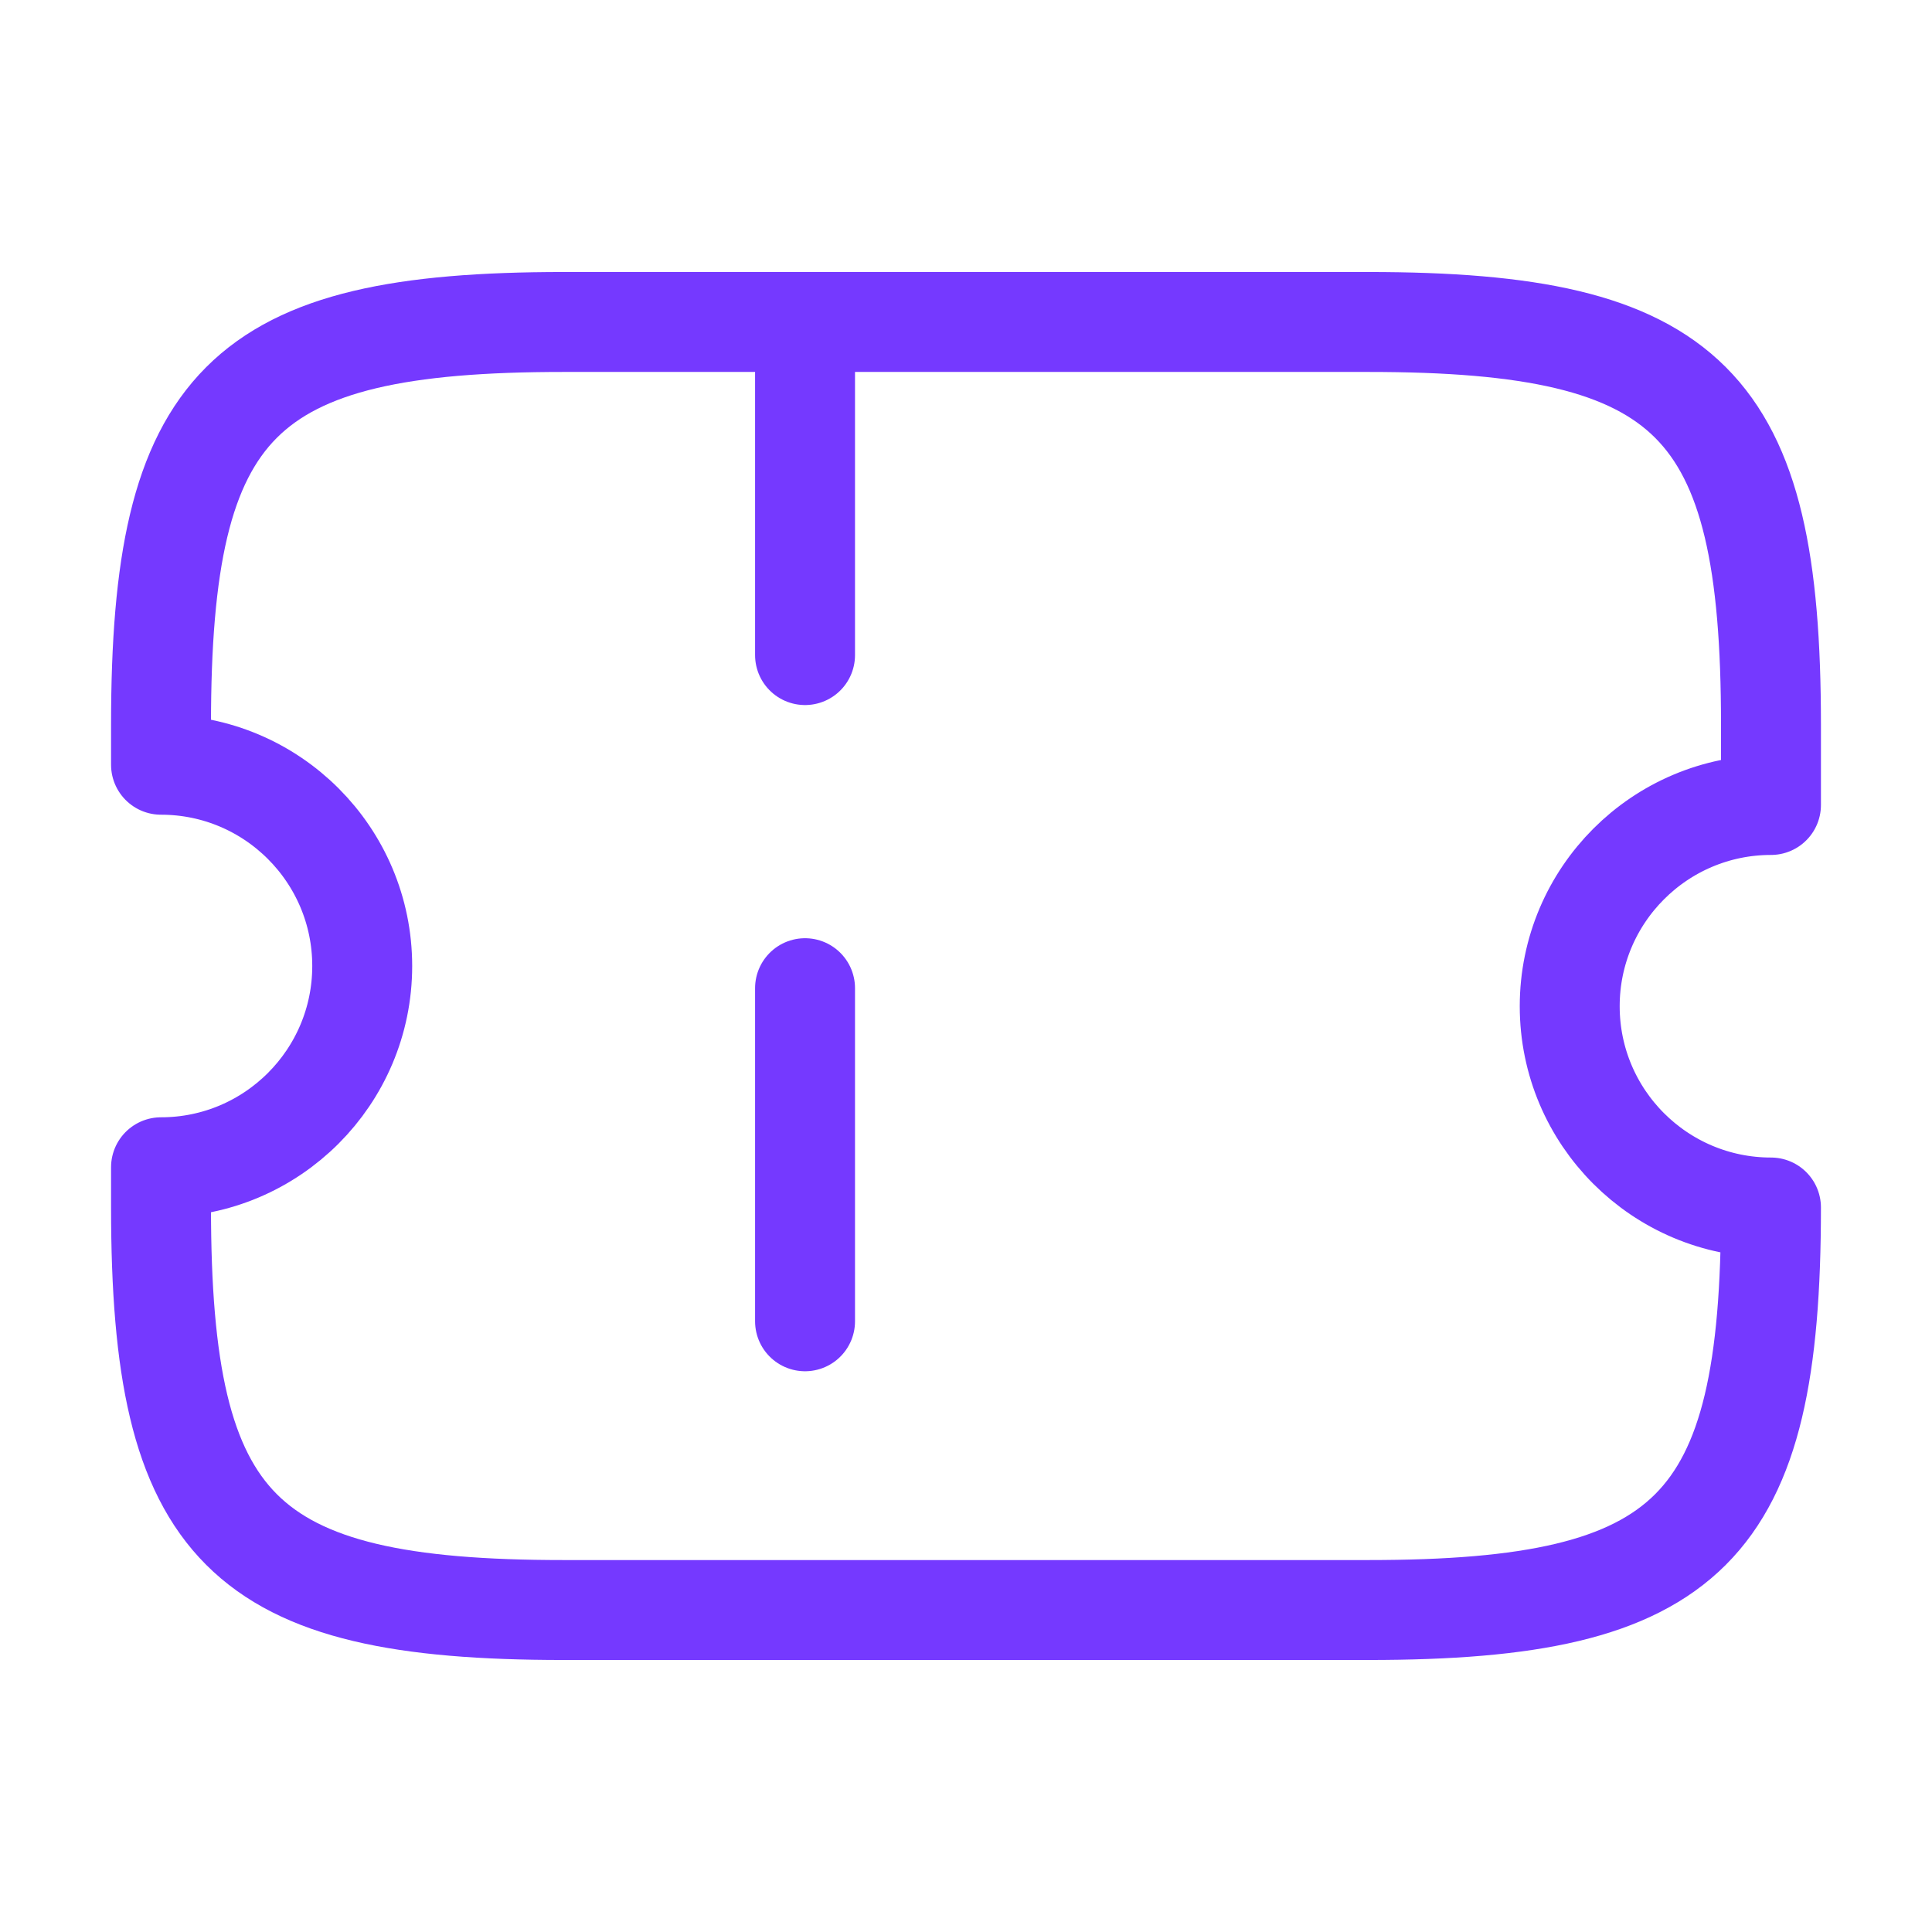
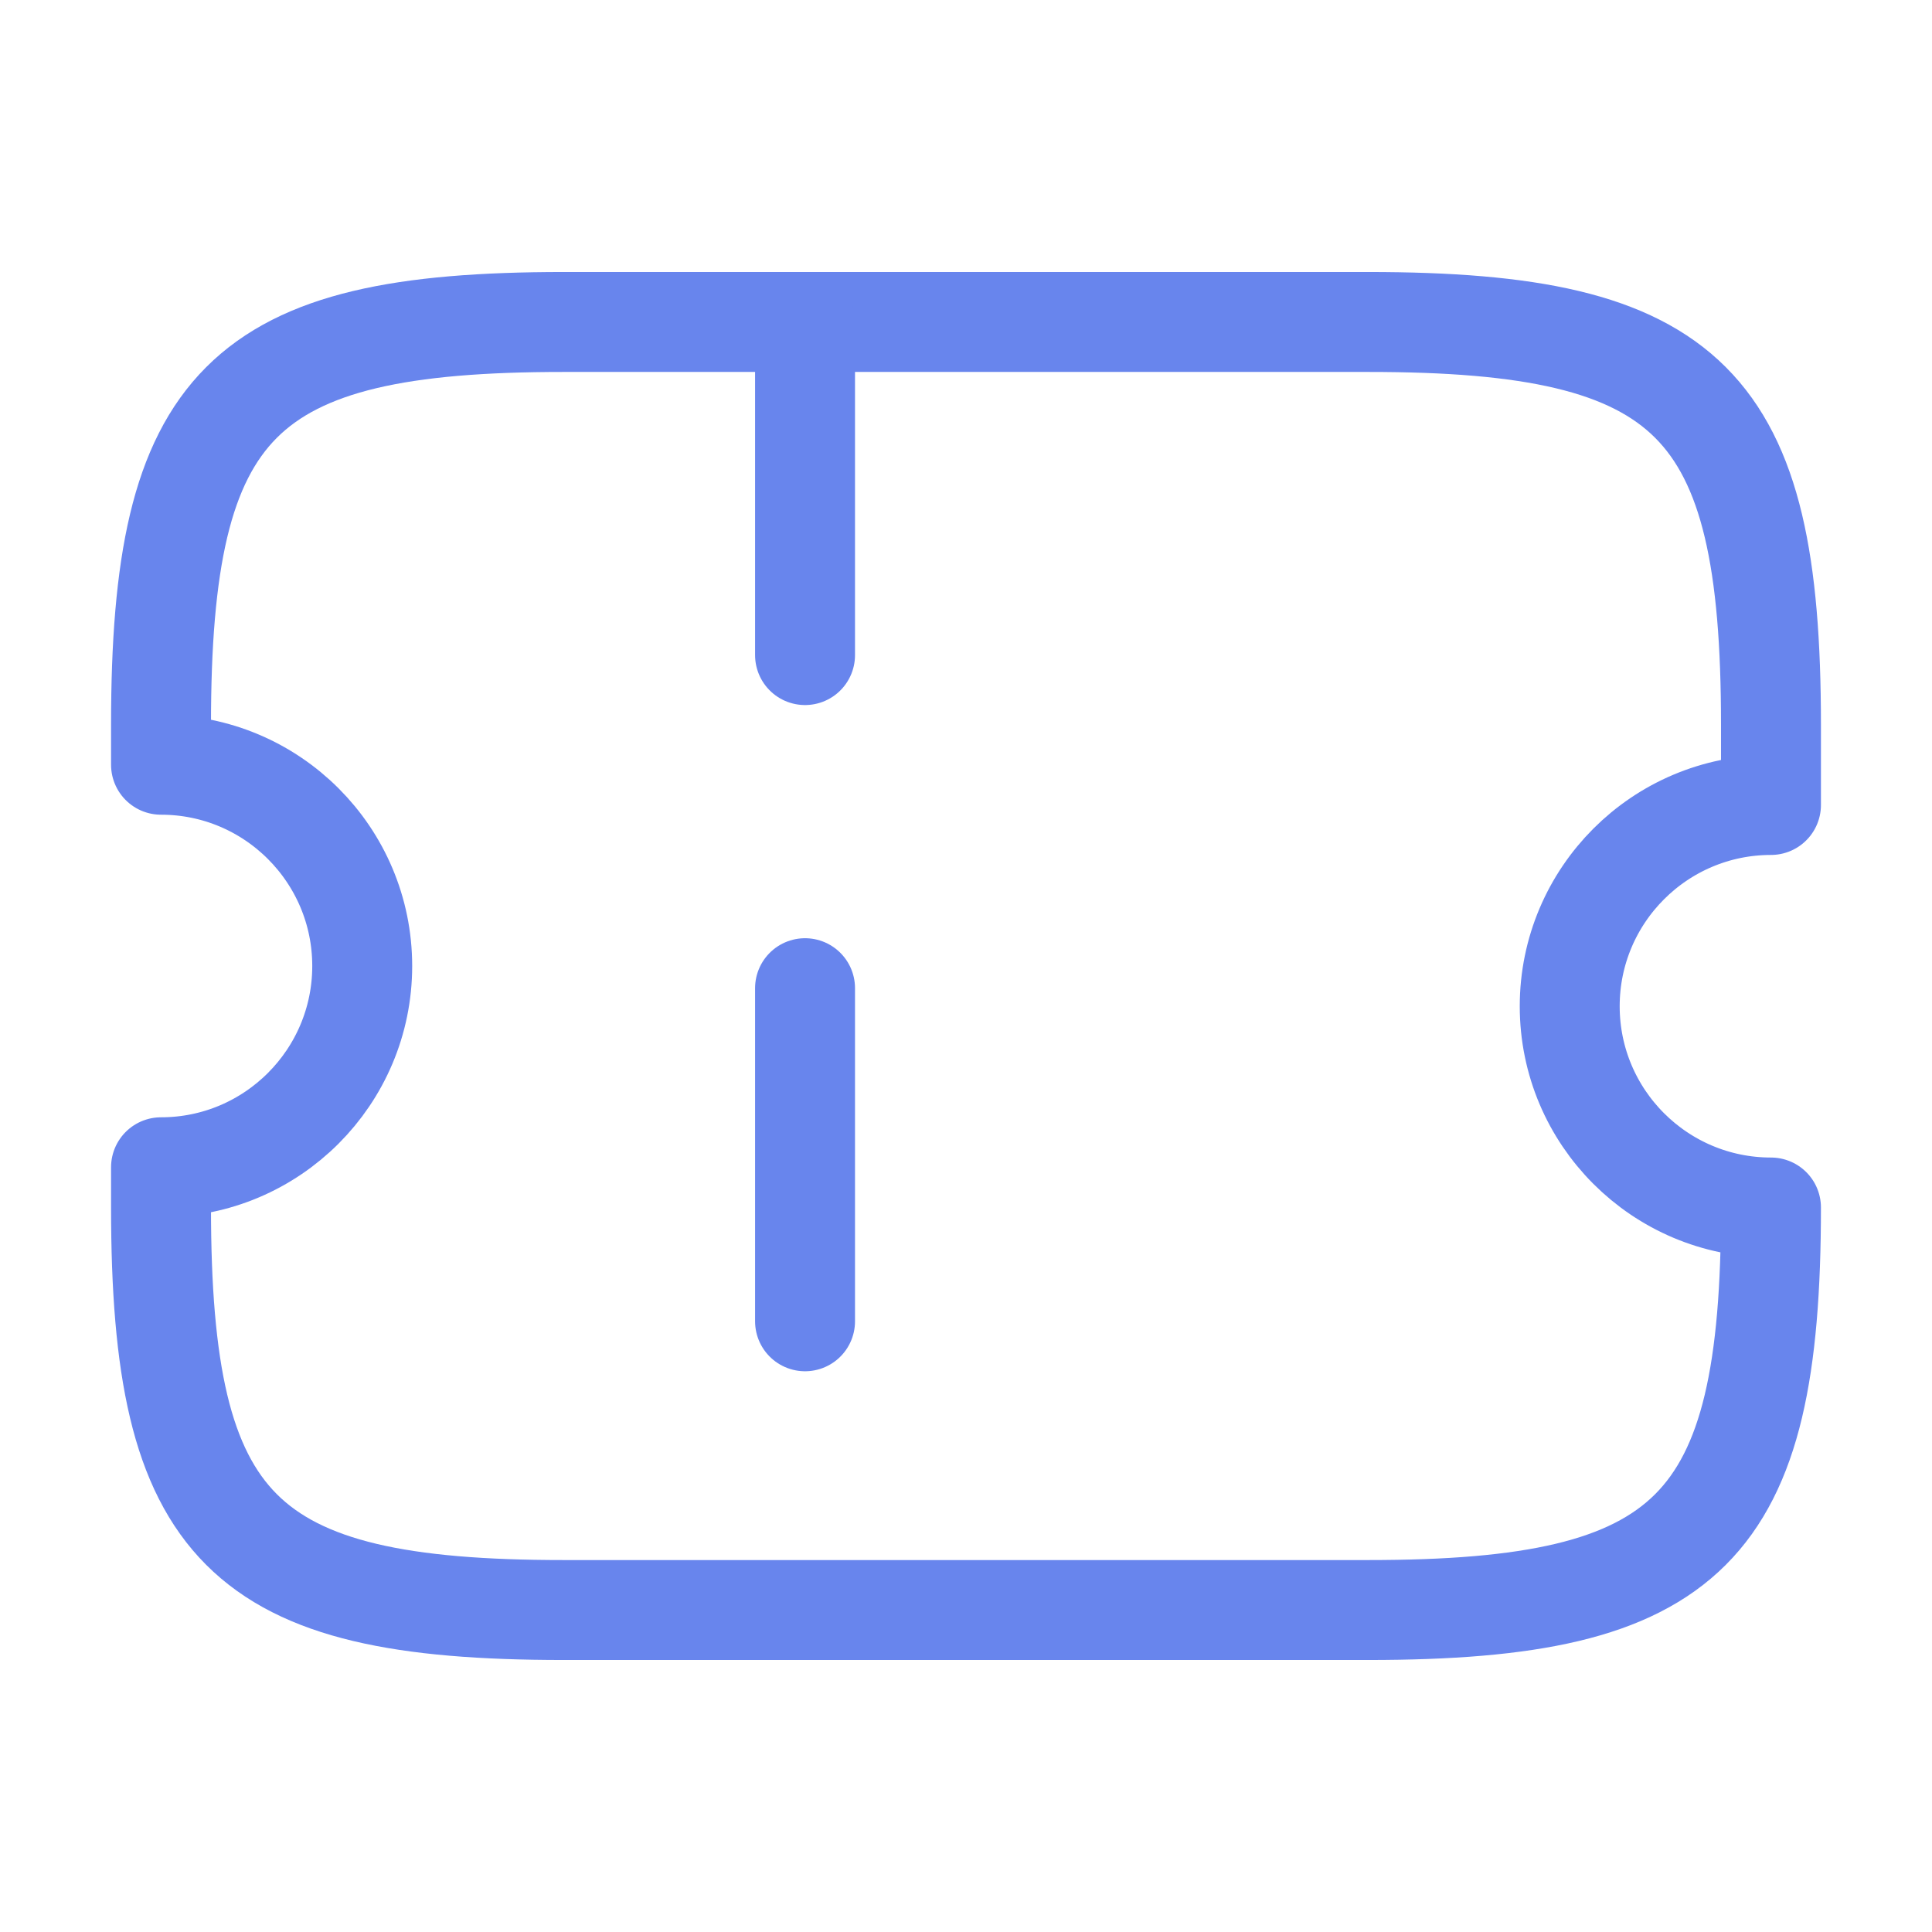
<svg xmlns="http://www.w3.org/2000/svg" width="29" height="29" viewBox="0 0 29 29" fill="none">
-   <path d="M23.562 15.104C23.562 13.437 24.916 12.083 26.583 12.083V10.875C26.583 6.042 25.375 4.833 20.541 4.833H8.458C3.625 4.833 2.417 6.042 2.417 10.875V11.479C4.084 11.479 5.437 12.832 5.437 14.5C5.437 16.167 4.084 17.521 2.417 17.521V18.125C2.417 22.958 3.625 24.167 8.458 24.167H20.541C25.375 24.167 26.583 22.958 26.583 18.125C24.916 18.125 23.562 16.772 23.562 15.104Z" stroke="#7539FF" stroke-width="1.5" stroke-linecap="round" stroke-linejoin="round" />
-   <path d="M12.084 4.833L12.084 24.167" stroke="#7539FF" stroke-width="1.5" stroke-linecap="round" stroke-linejoin="round" stroke-dasharray="5 5" />
+   <path d="M23.562 15.104C23.562 13.437 24.916 12.083 26.583 12.083V10.875C26.583 6.042 25.375 4.833 20.541 4.833H8.458C3.625 4.833 2.417 6.042 2.417 10.875V11.479C4.084 11.479 5.437 12.832 5.437 14.5C5.437 16.167 4.084 17.521 2.417 17.521V18.125C2.417 22.958 3.625 24.167 8.458 24.167H20.541C25.375 24.167 26.583 22.958 26.583 18.125C24.916 18.125 23.562 16.772 23.562 15.104Z" stroke="#6885ed" stroke-width="1.5" stroke-linecap="round" stroke-linejoin="round" />
+   <path d="M12.084 4.833L12.084 24.167" stroke="#6885ed" stroke-width="1.5" stroke-linecap="round" stroke-linejoin="round" stroke-dasharray="5 5" />
</svg>
